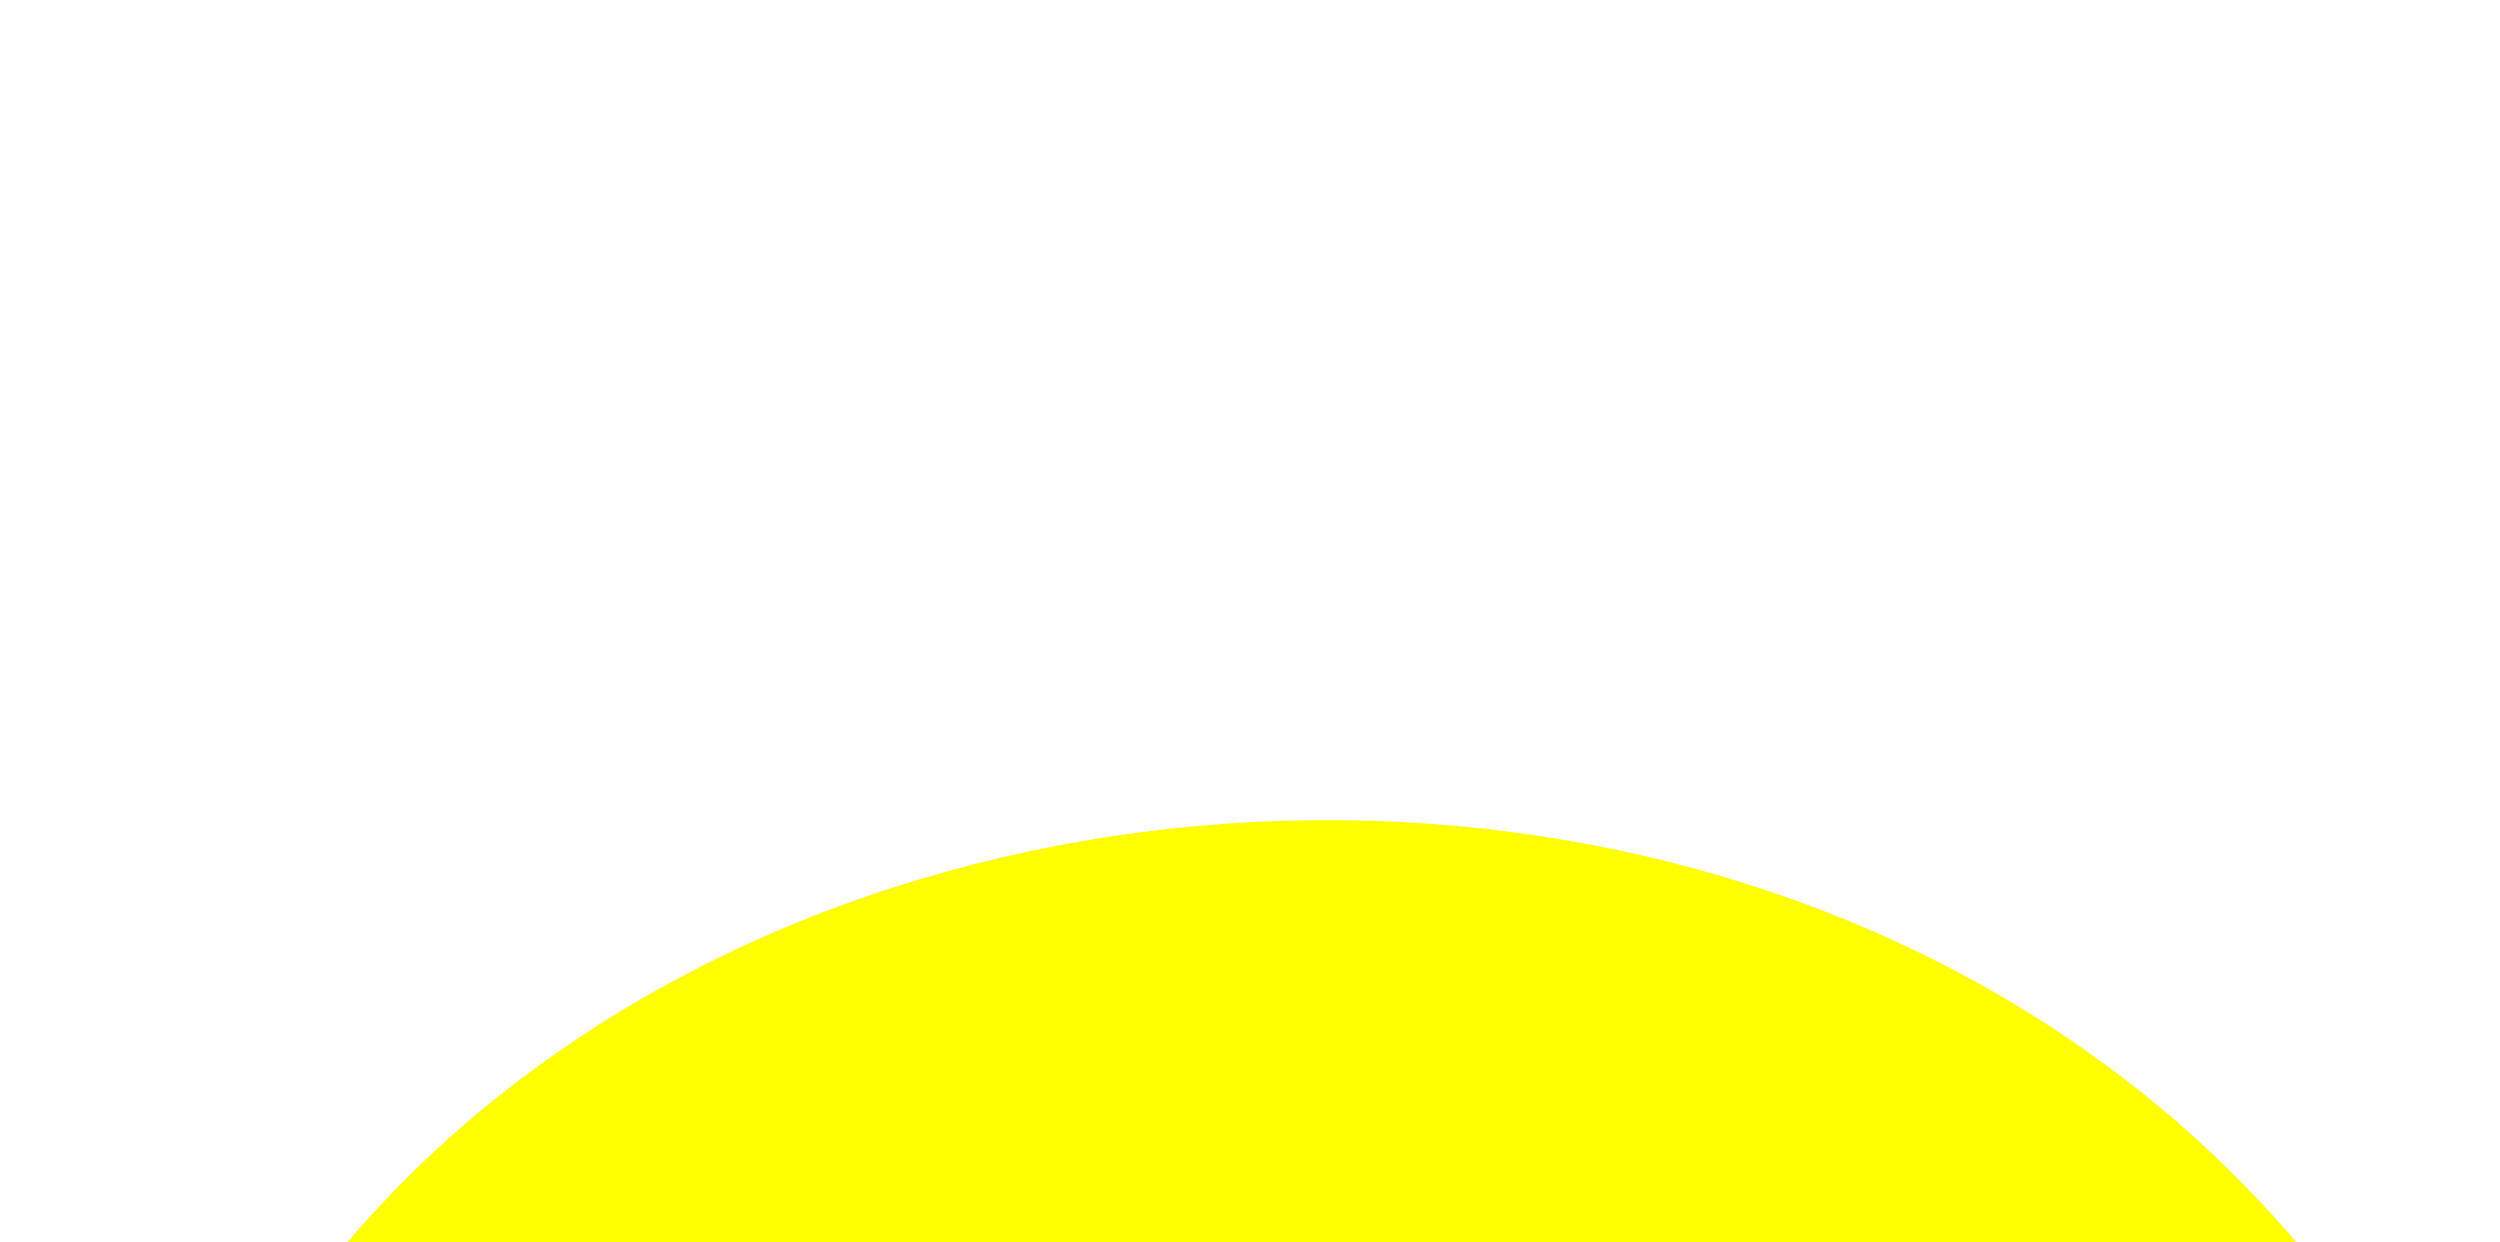
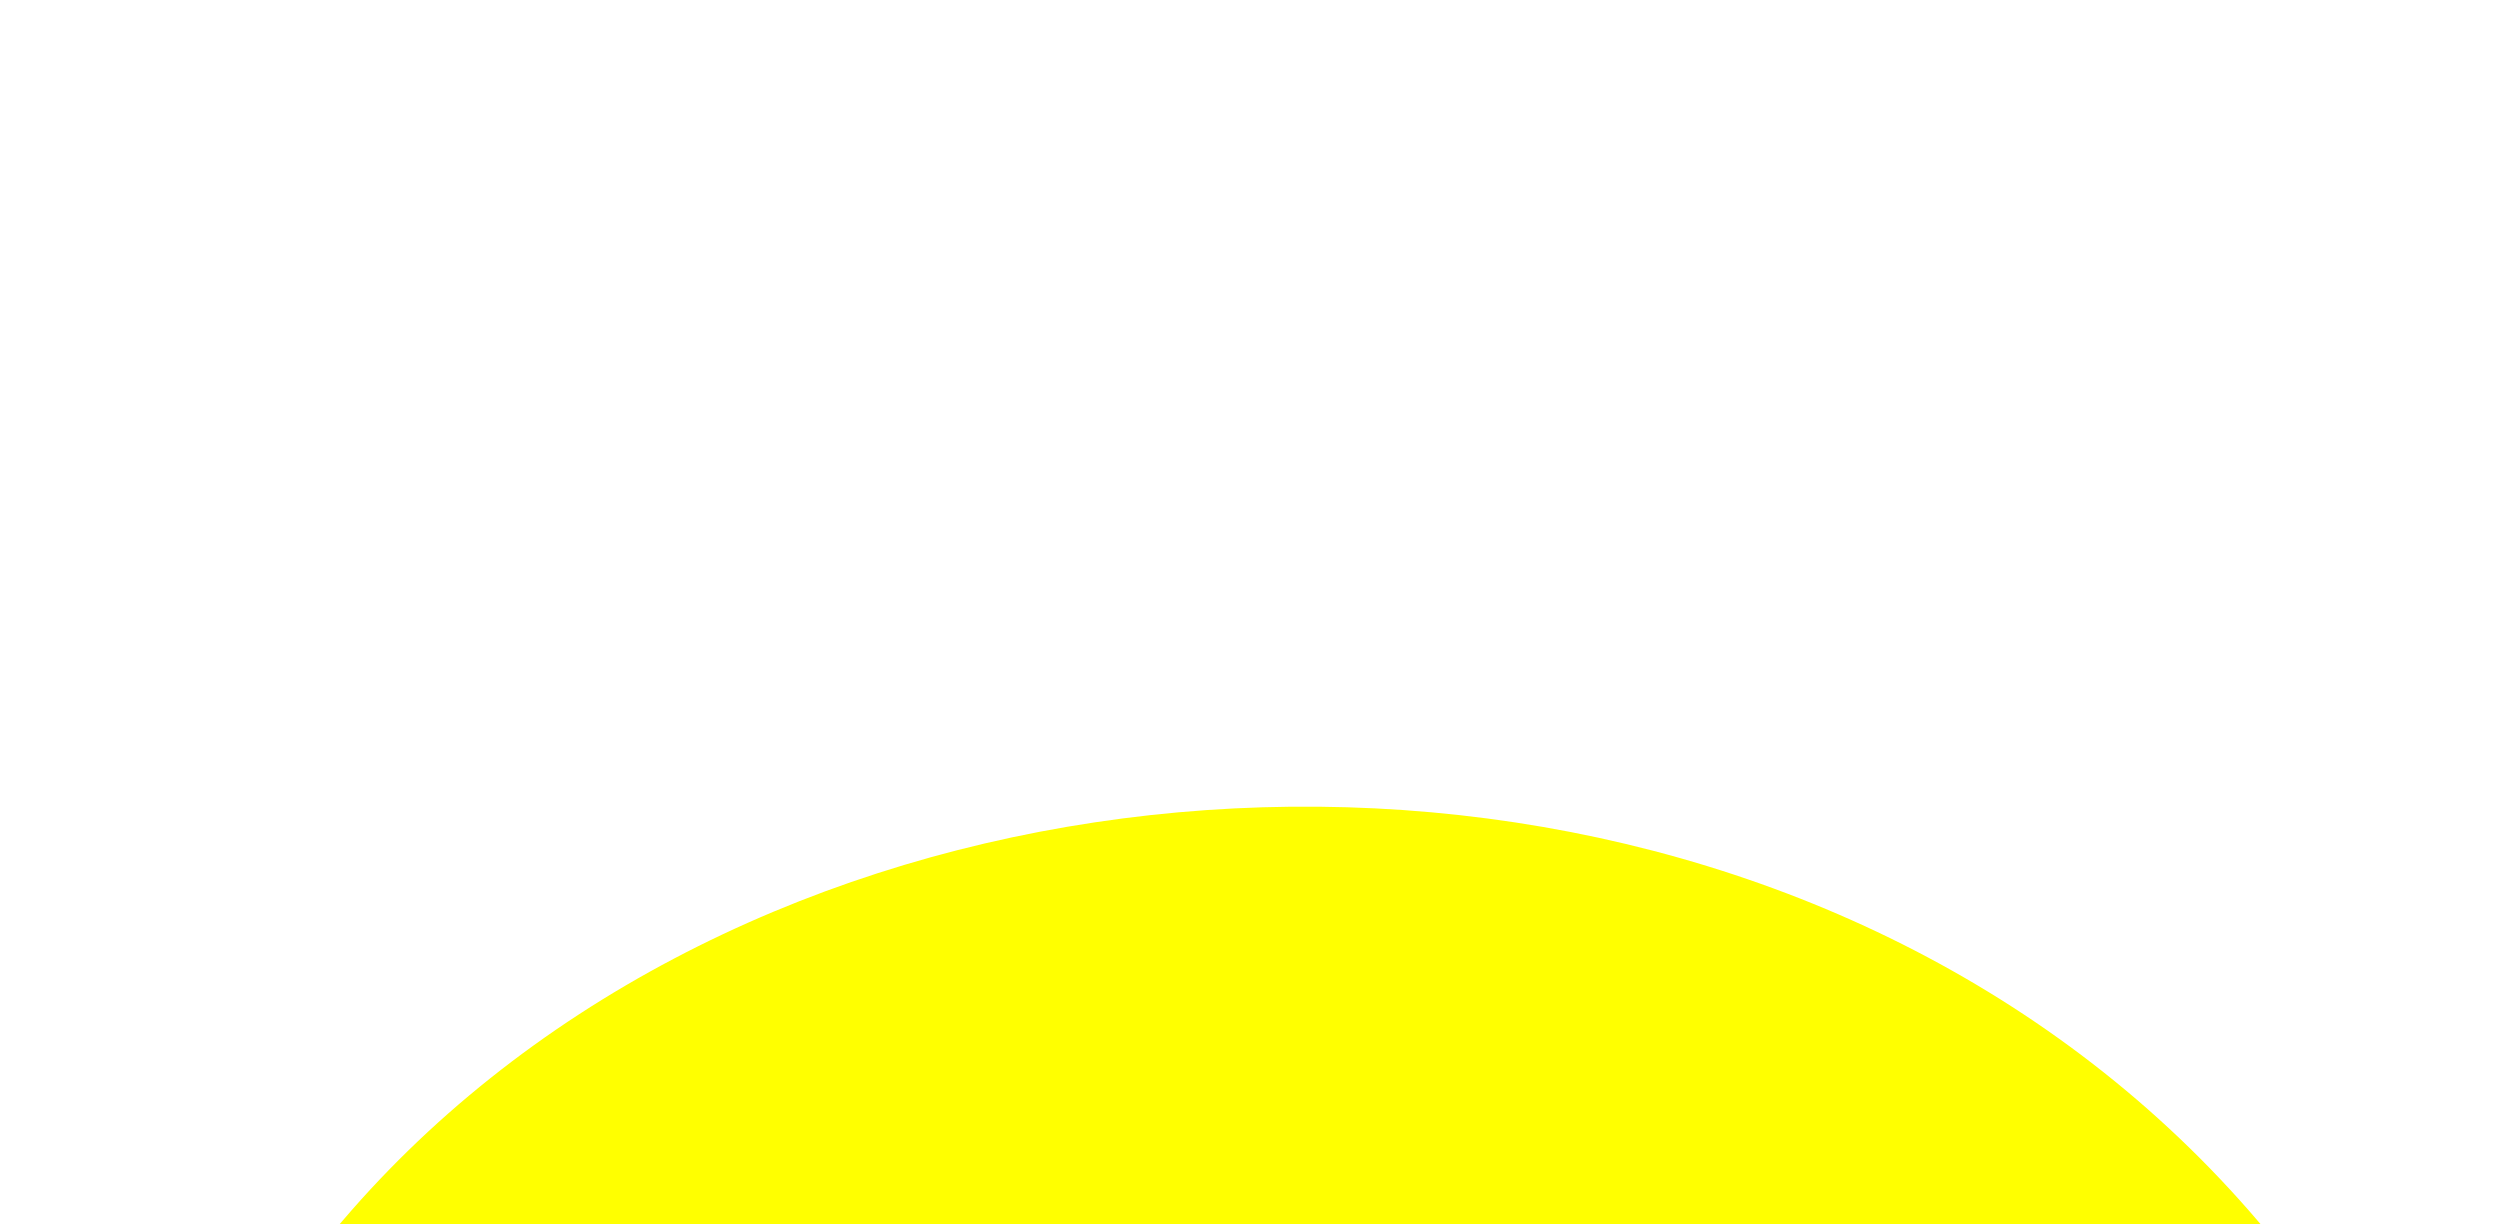
<svg xmlns="http://www.w3.org/2000/svg" version="1.1">
  <path d="M 10 200 c 5 -150 255 -160 260 15" stroke="none" fill="yellow" />
-   <path d="M 270 215 q 3 -5 -10 -10" stroke="black" fill="orange" />
+   <path d="M 270 215 q 15 -5 -10 -10" stroke="black" fill="orange" />
</svg>
